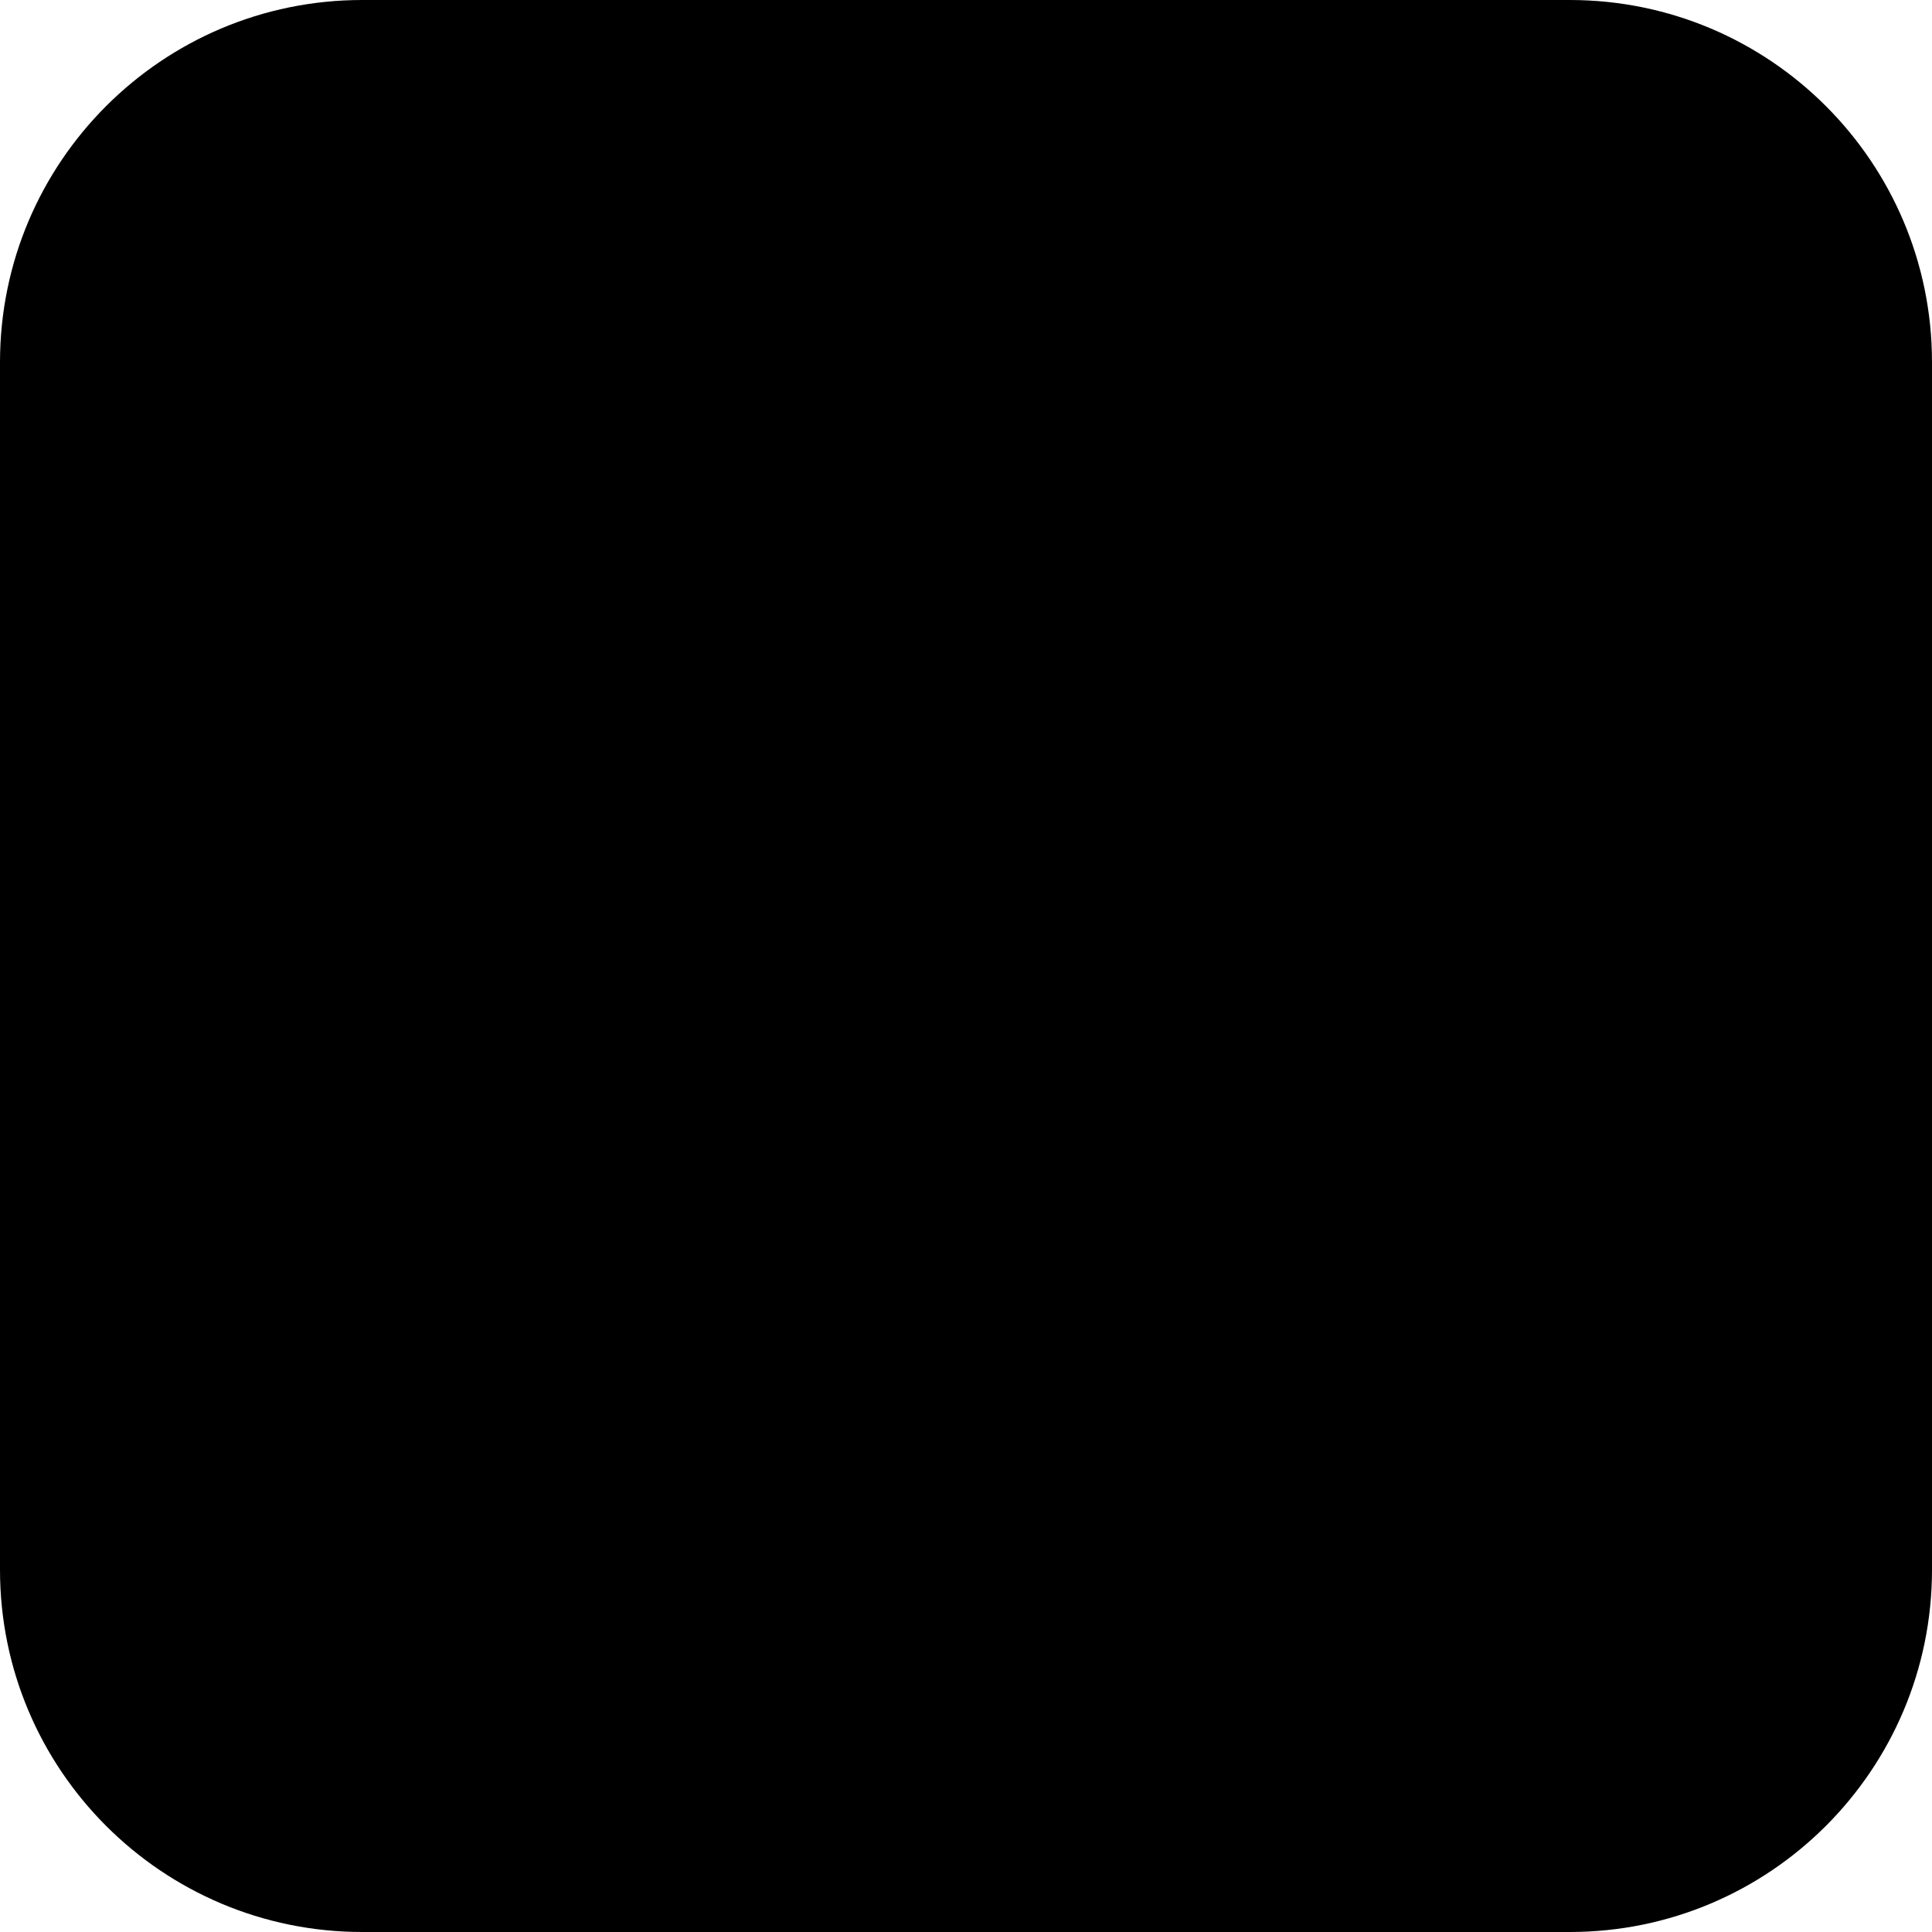
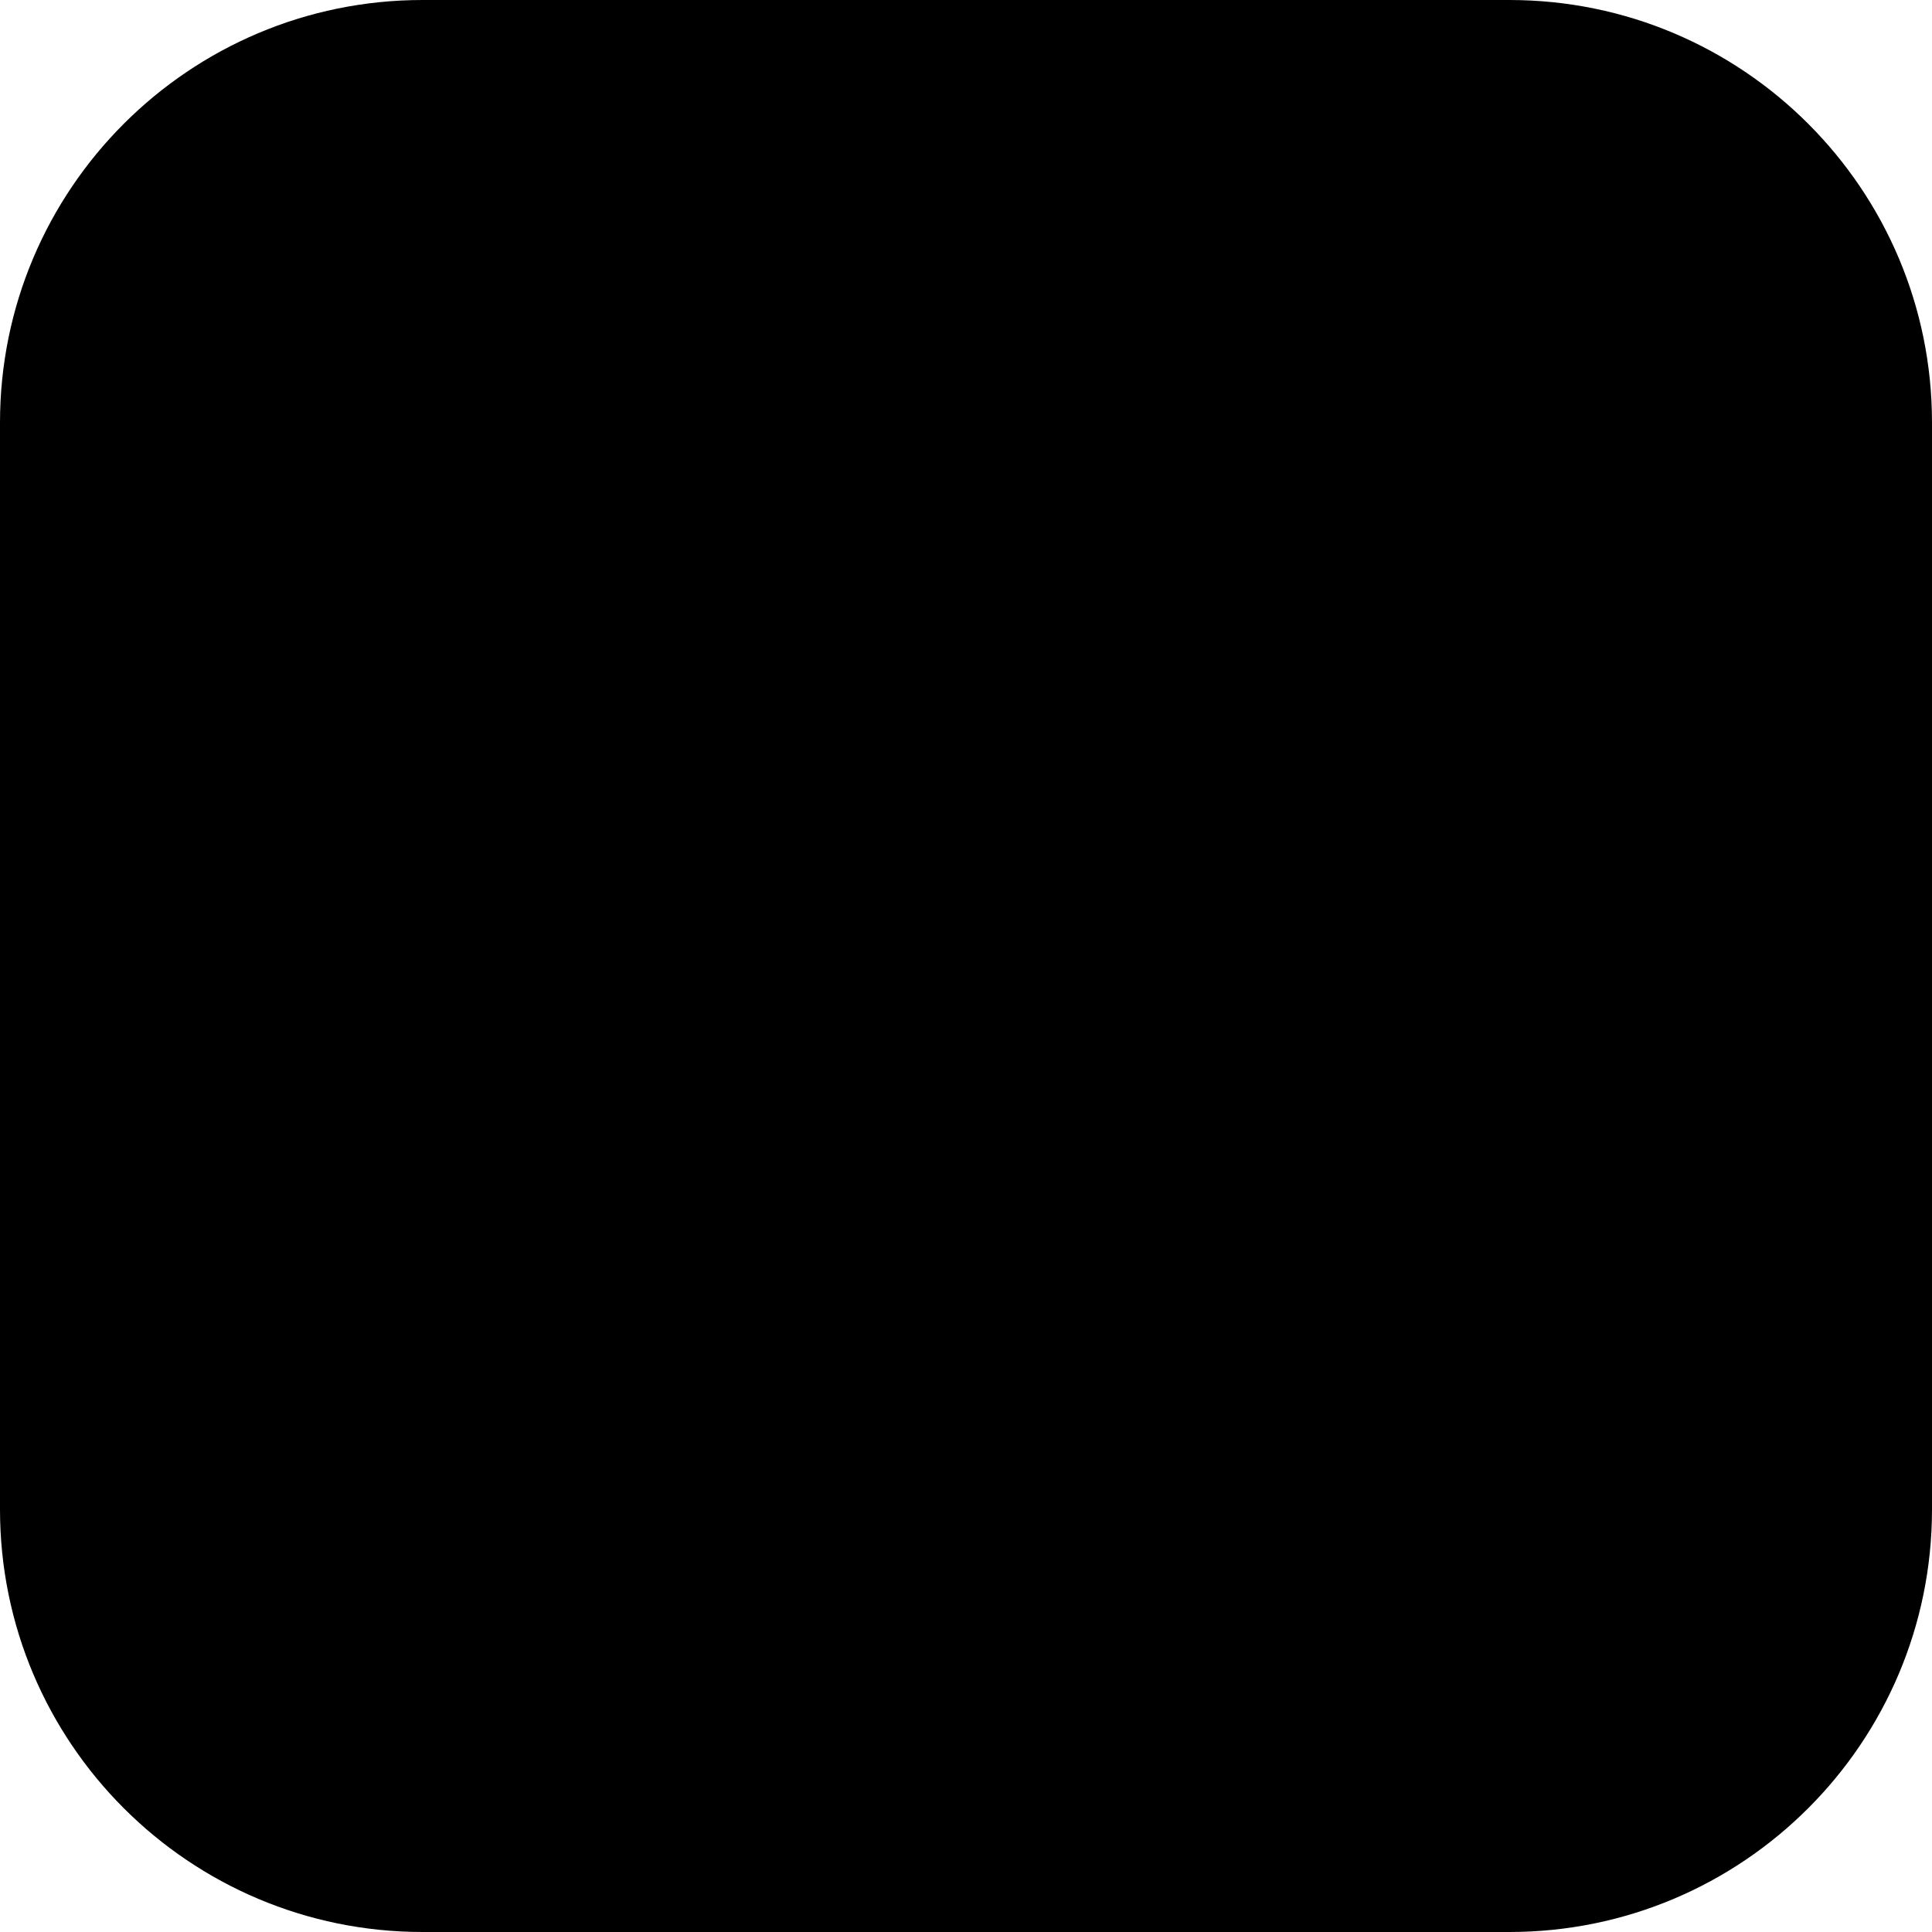
<svg xmlns="http://www.w3.org/2000/svg" viewBox="0 0 32 32">
-   <rect width="32" height="32" rx="6" fill="{{token:--color-primary}}" />
-   <g transform="translate(4 4)" fill="none" stroke="{{token:--color-on-primary}}" stroke-width="2" stroke-linecap="round" stroke-linejoin="round">
-     <path d="M16 7h.01" />
-     <path d="M3.4 18H12a8 8 0 0 0 8-8V7a4 4 0 0 0-7.28-2.3L2 20" />
-     <path d="m20 7 2 .5-2 .5" />
-     <path d="M10 18v3" />
-     <path d="M14 17.75V21" />
-     <path d="M7 18a6 6 0 0 0 3.84-10.61" />
+   <rect width="32" height="32" rx="7" fill="{{token:--color-primary}}" />
+   <g transform="translate(3.85 3.3) scale(.75)">
+     <g transform="translate(-3 0)">
+       <path fill="{{token:--color-on-primary}}" d="M24.1 8.9C23.5 6.6 21.7 5.4 19.8 5.4 17.3 5.4 15.5 7.3 15.5 9.8c0 2.7-1.5 4.7-3.5 6.7L6.2 24.9l-1.8 2.9 6-1.8c2.3.8 5.1.8 7.6-.6 4-2.2 6.6-6 6.6-10.4 0-1.4-.2-2.6-.6-3.6z" />
+       <path fill="{{token:--color-highlight}}" d="M24 8.8 28.6 10.3 24 11.7z" />
+       <circle fill="{{token:--color-primary}}" cx="20.6" cy="9.2" r="1.1" />
+       <path fill="{{token:--color-primary}}" d="M19.6 14.8c2 2.6 0 6.8-8.8 7.4.8-3.4 3.6-7 8.8-7.4z" />
+       <path fill="none" stroke="{{token:--color-on-primary}}" stroke-width="1.5" stroke-linecap="round" d="M15.4 26.2v2.2M18.8 25.6v2.8M10.4 29.2h15" />
+     </g>
+     <path fill="none" stroke="{{token:--color-highlight}}" stroke-width="1.5" stroke-linecap="round" d="M27.6 8.4a2.6 2.6 0 0 1 0 3.8M29 6.8a4.2 4.2 0 0 1 0 7" />
  </g>
</svg>
